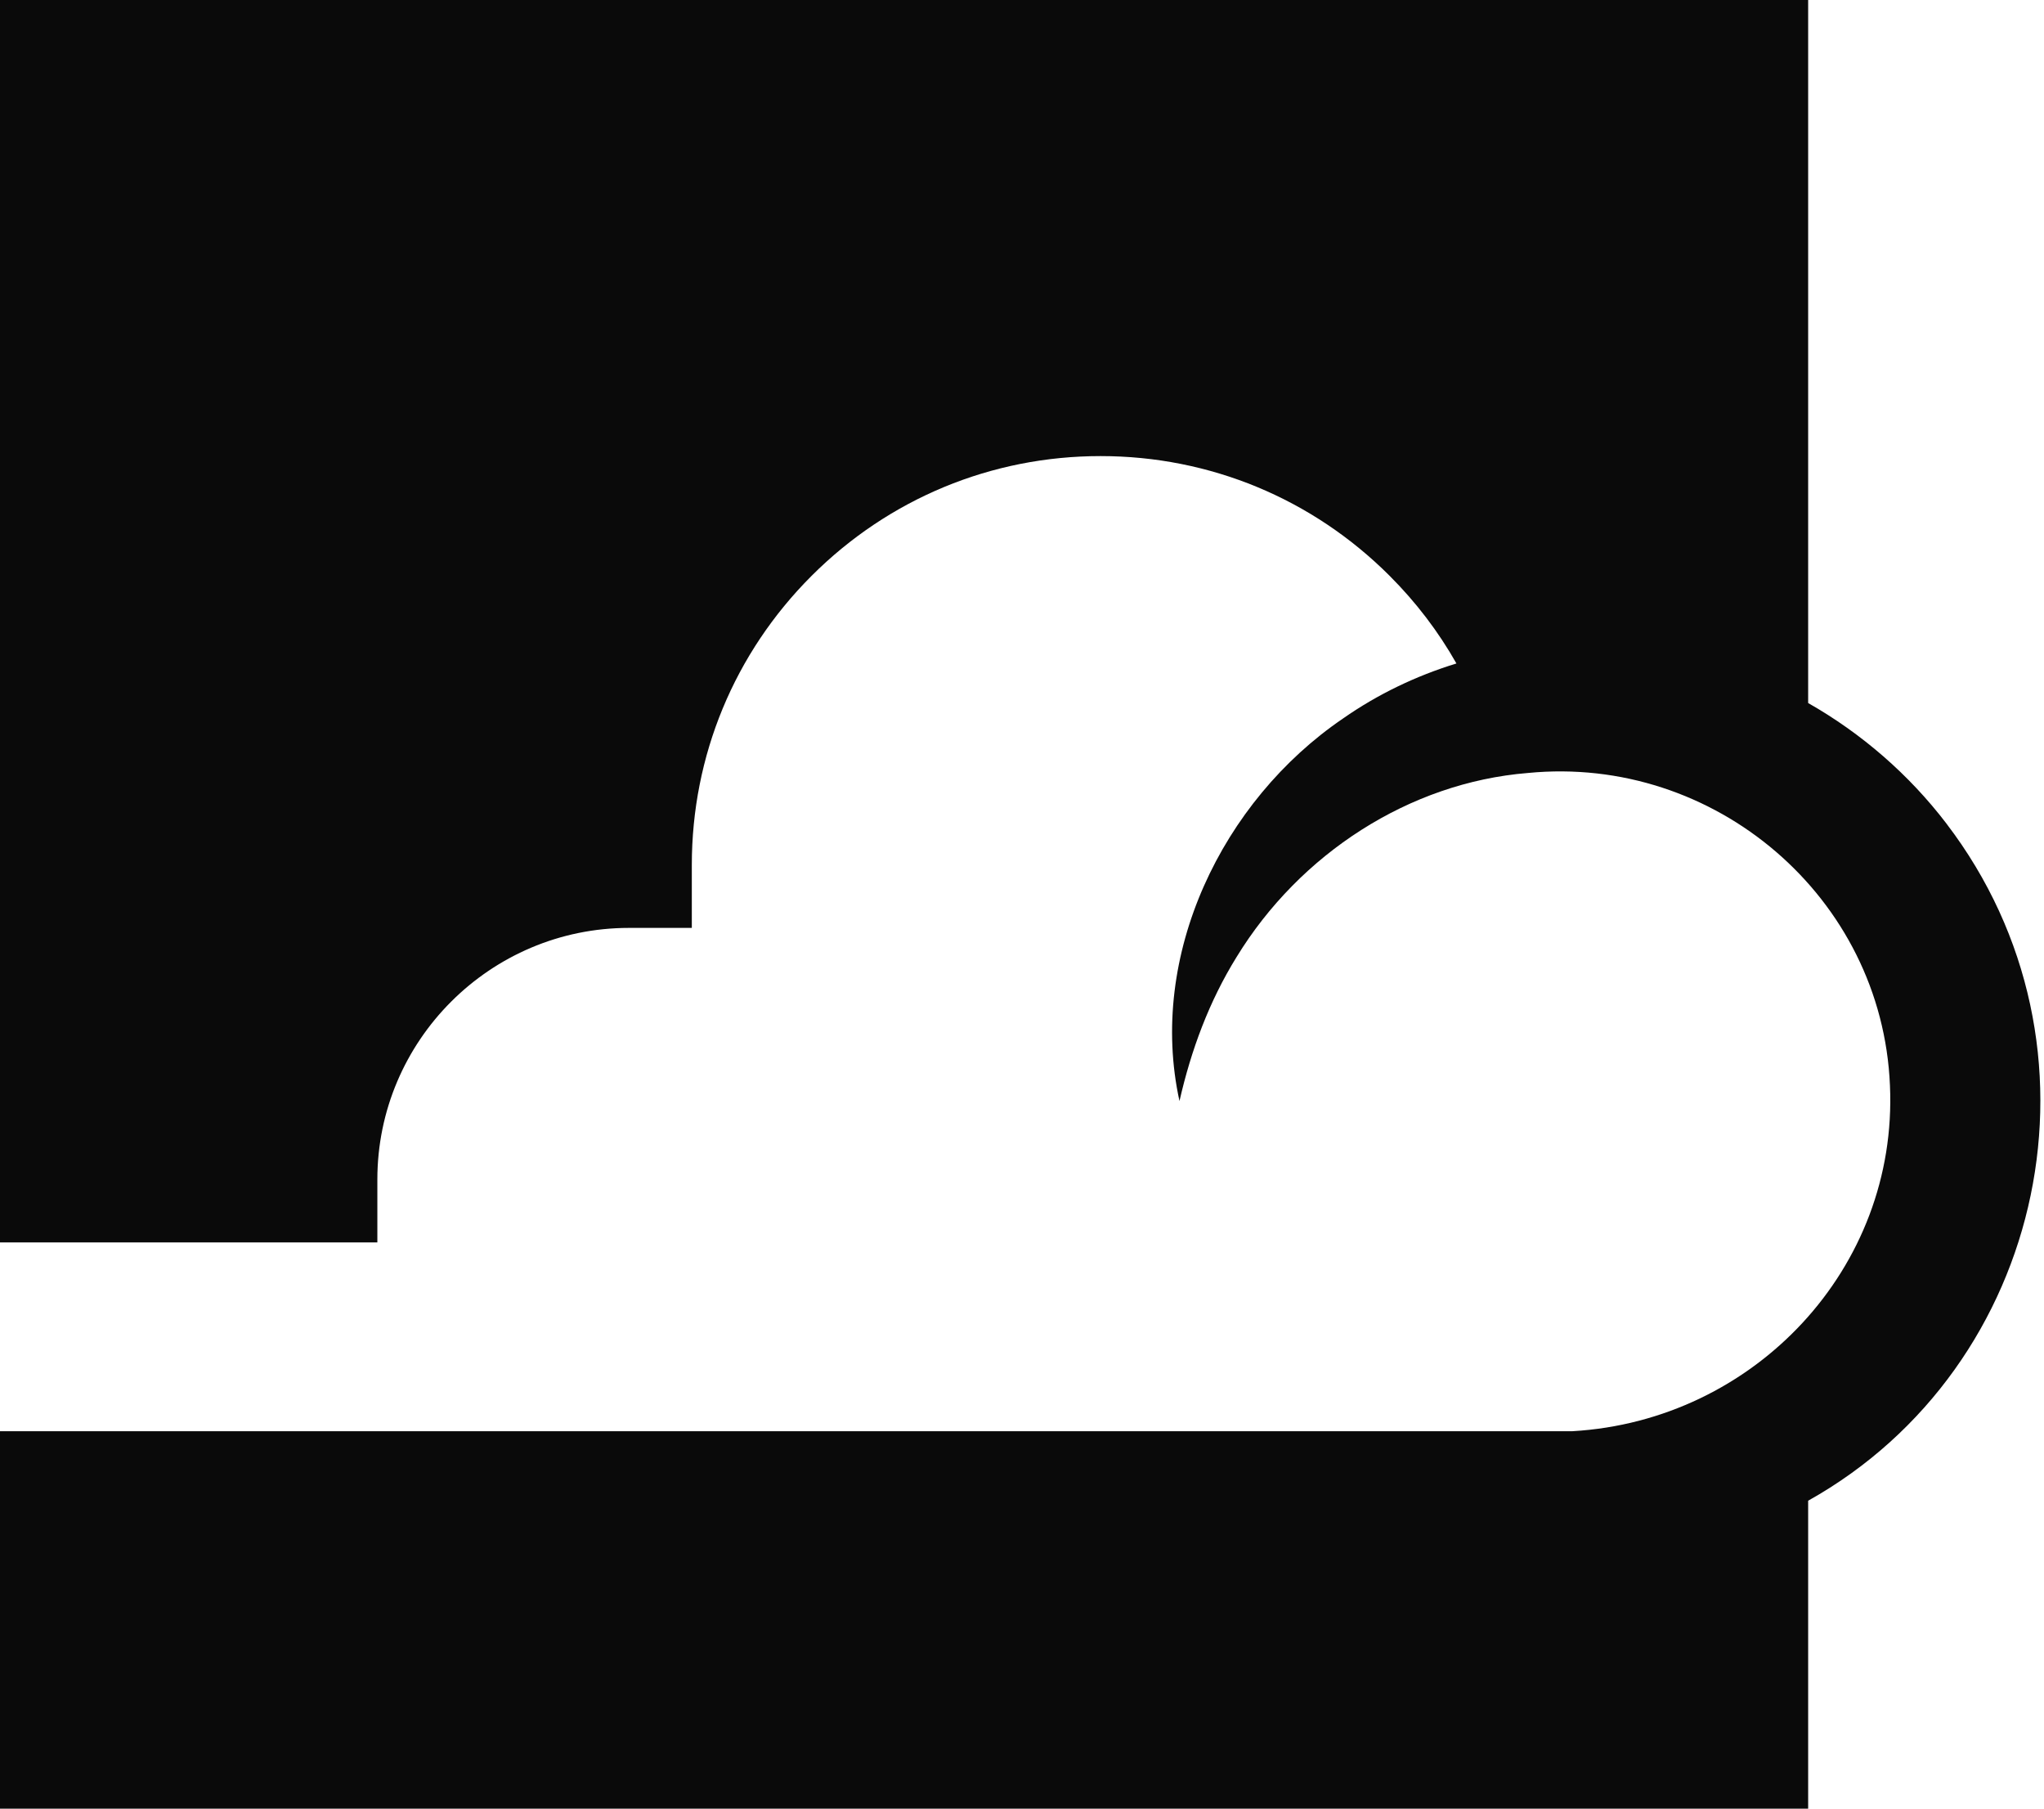
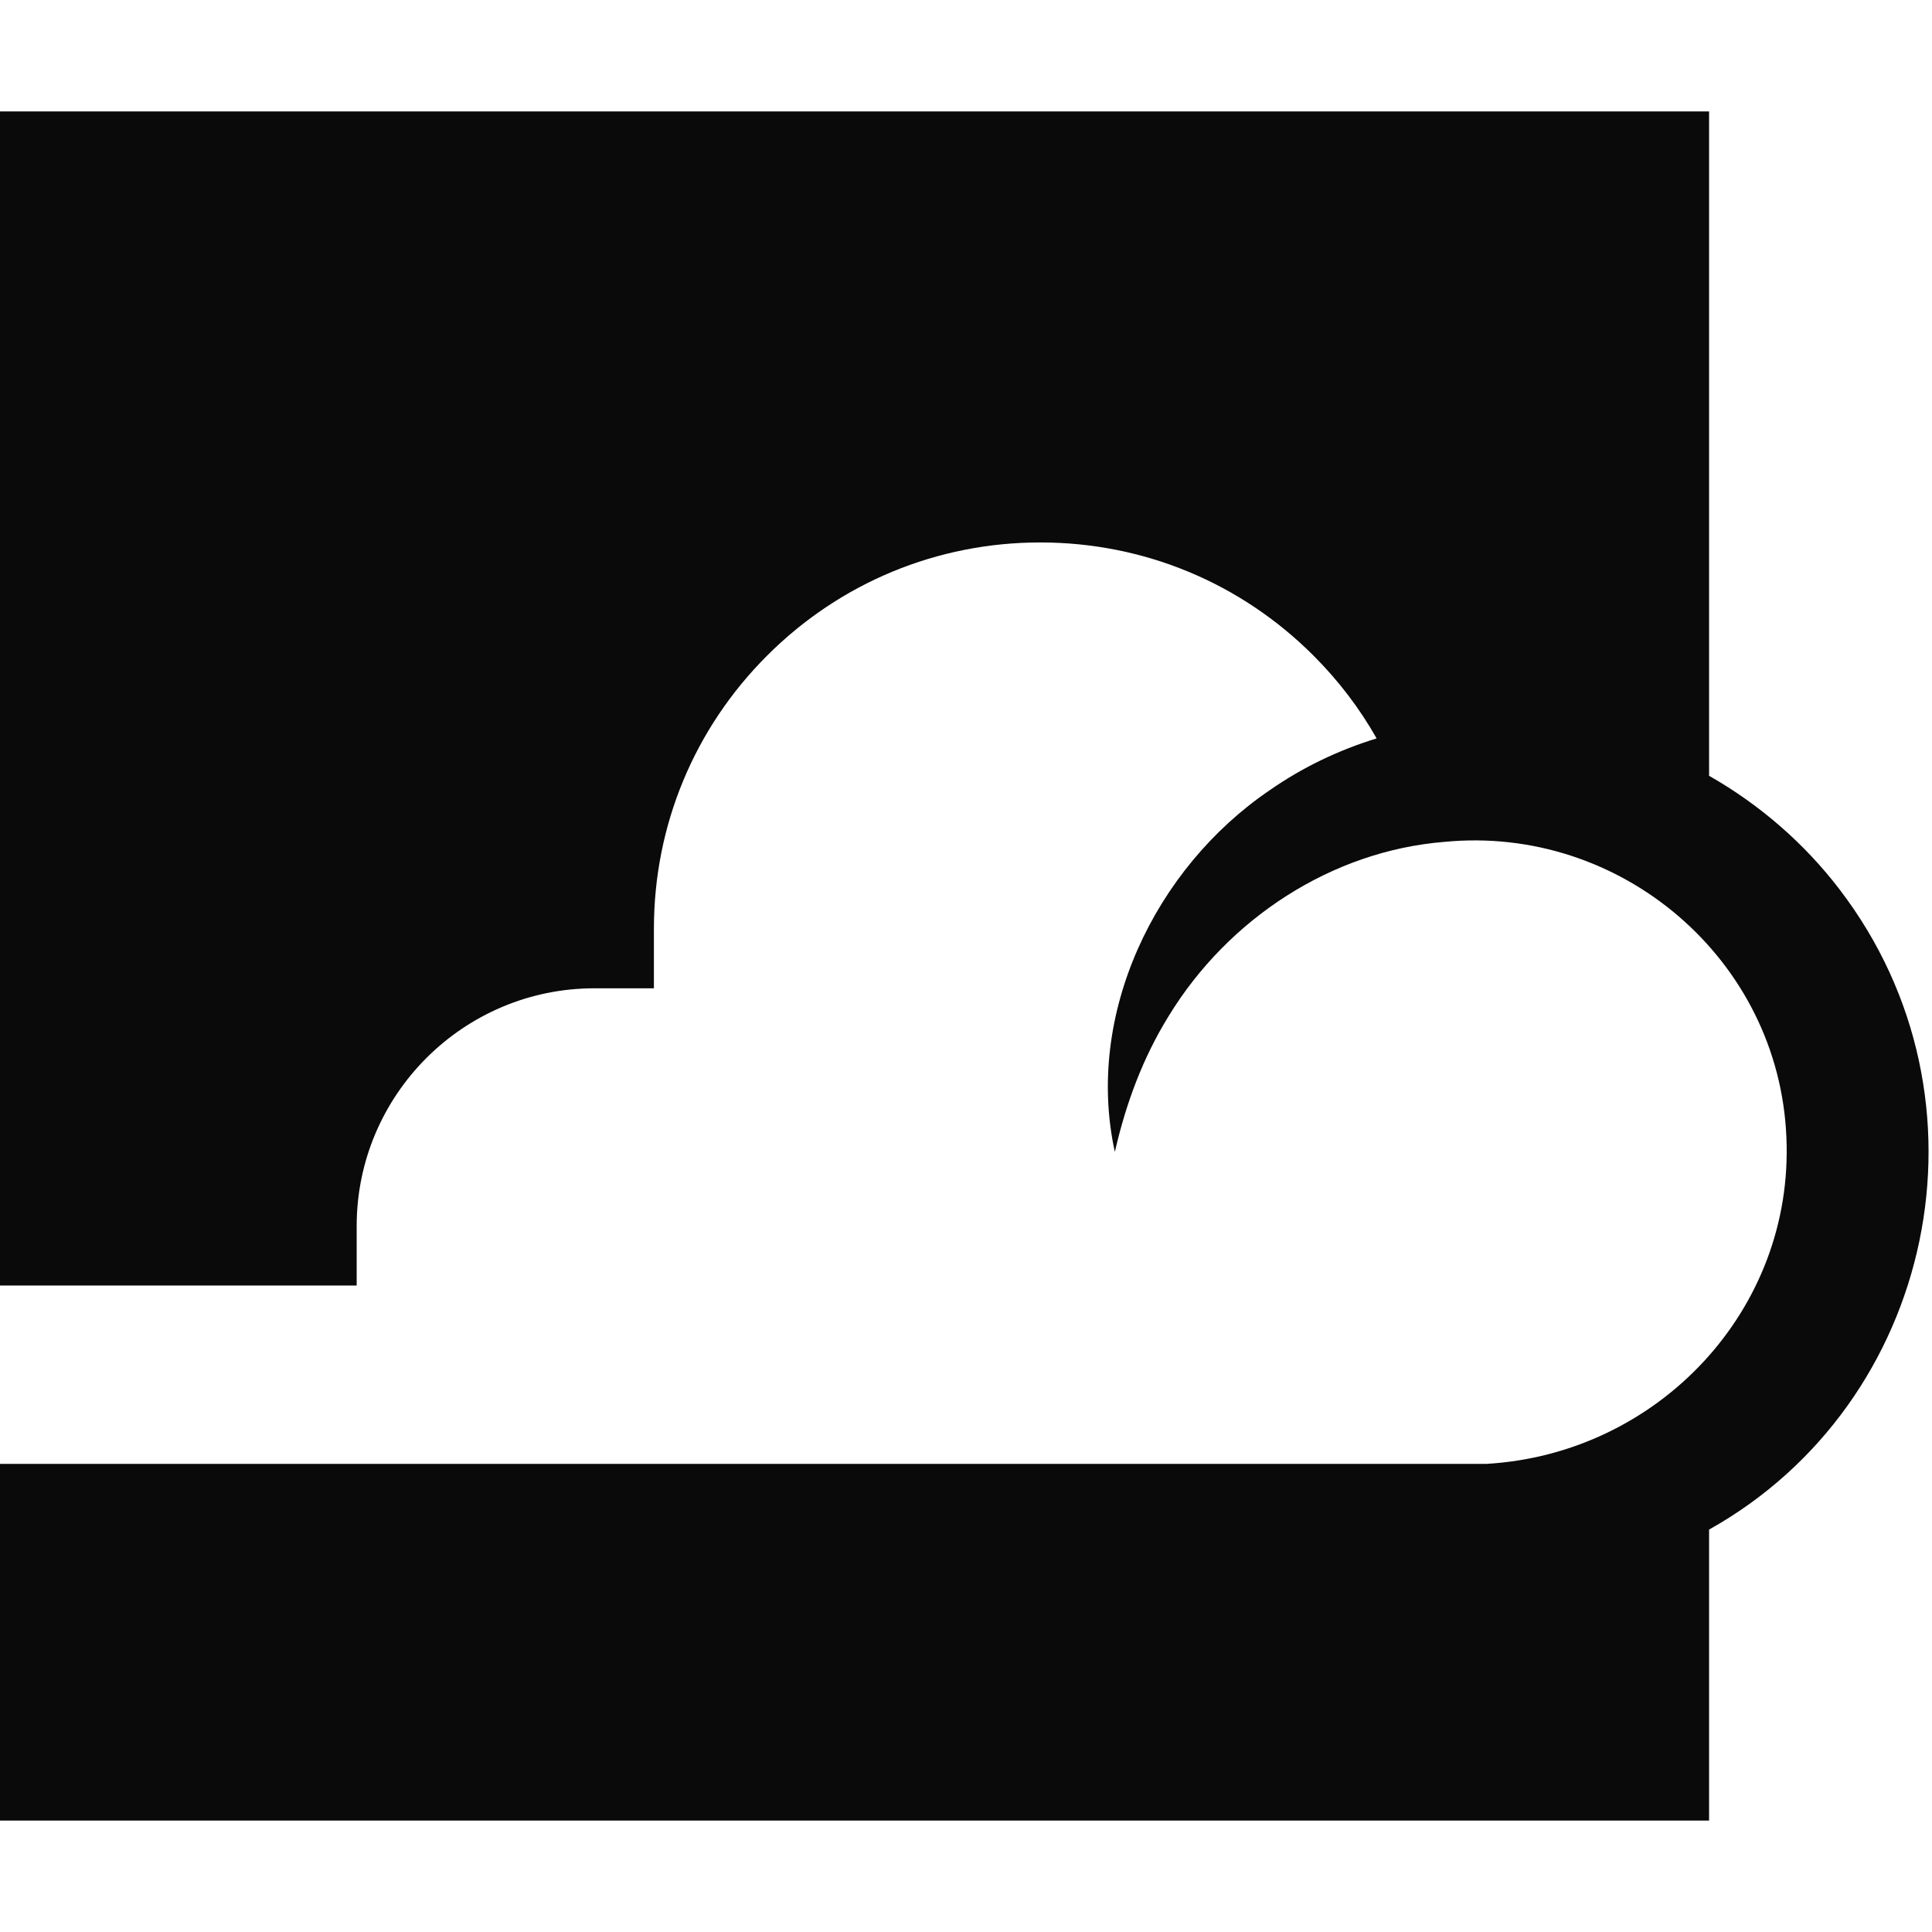
- <svg xmlns="http://www.w3.org/2000/svg" fill="#0A0A0A" id="Layer_1" viewBox="75 0 650 575">
-   <defs>
-     <style>.cls-1{fill:none;}</style>
-   </defs>
-   <rect class="cls-1" x="75" width="650" height="575" />
+ <svg xmlns="http://www.w3.org/2000/svg" fill="#0A0A0A" id="Layer_1" viewBox="75 -37.5 650 650">
  <path d="M693.97,261.82c-11.89-15.57-26.96-28.65-43.97-38.31V0H75v395h120v-20c0-44.11,35.89-80,80-80h20v-20c0-34.72,13.52-67.37,38.08-91.92,24.55-24.55,57.2-38.08,91.92-38.08s67.37,13.52,91.92,38.08c8.41,8.41,15.5,17.73,21.23,27.85-12.8,3.93-25,9.76-36.04,17.48-38.53,26.19-62.19,75.4-52.03,121.64,3.7-16.24,9.41-31.66,18.15-45.78,20.08-32.83,54.92-55.47,92.62-58.52,59.44-5.84,112.66,39.54,115.16,99.32,2.63,58.08-43.12,106.59-100.95,109.94-.02,0-.03,0-.05,0H75v120h575v-97.9c76-42.51,98.01-144.58,43.97-215.28Z" />
</svg>
